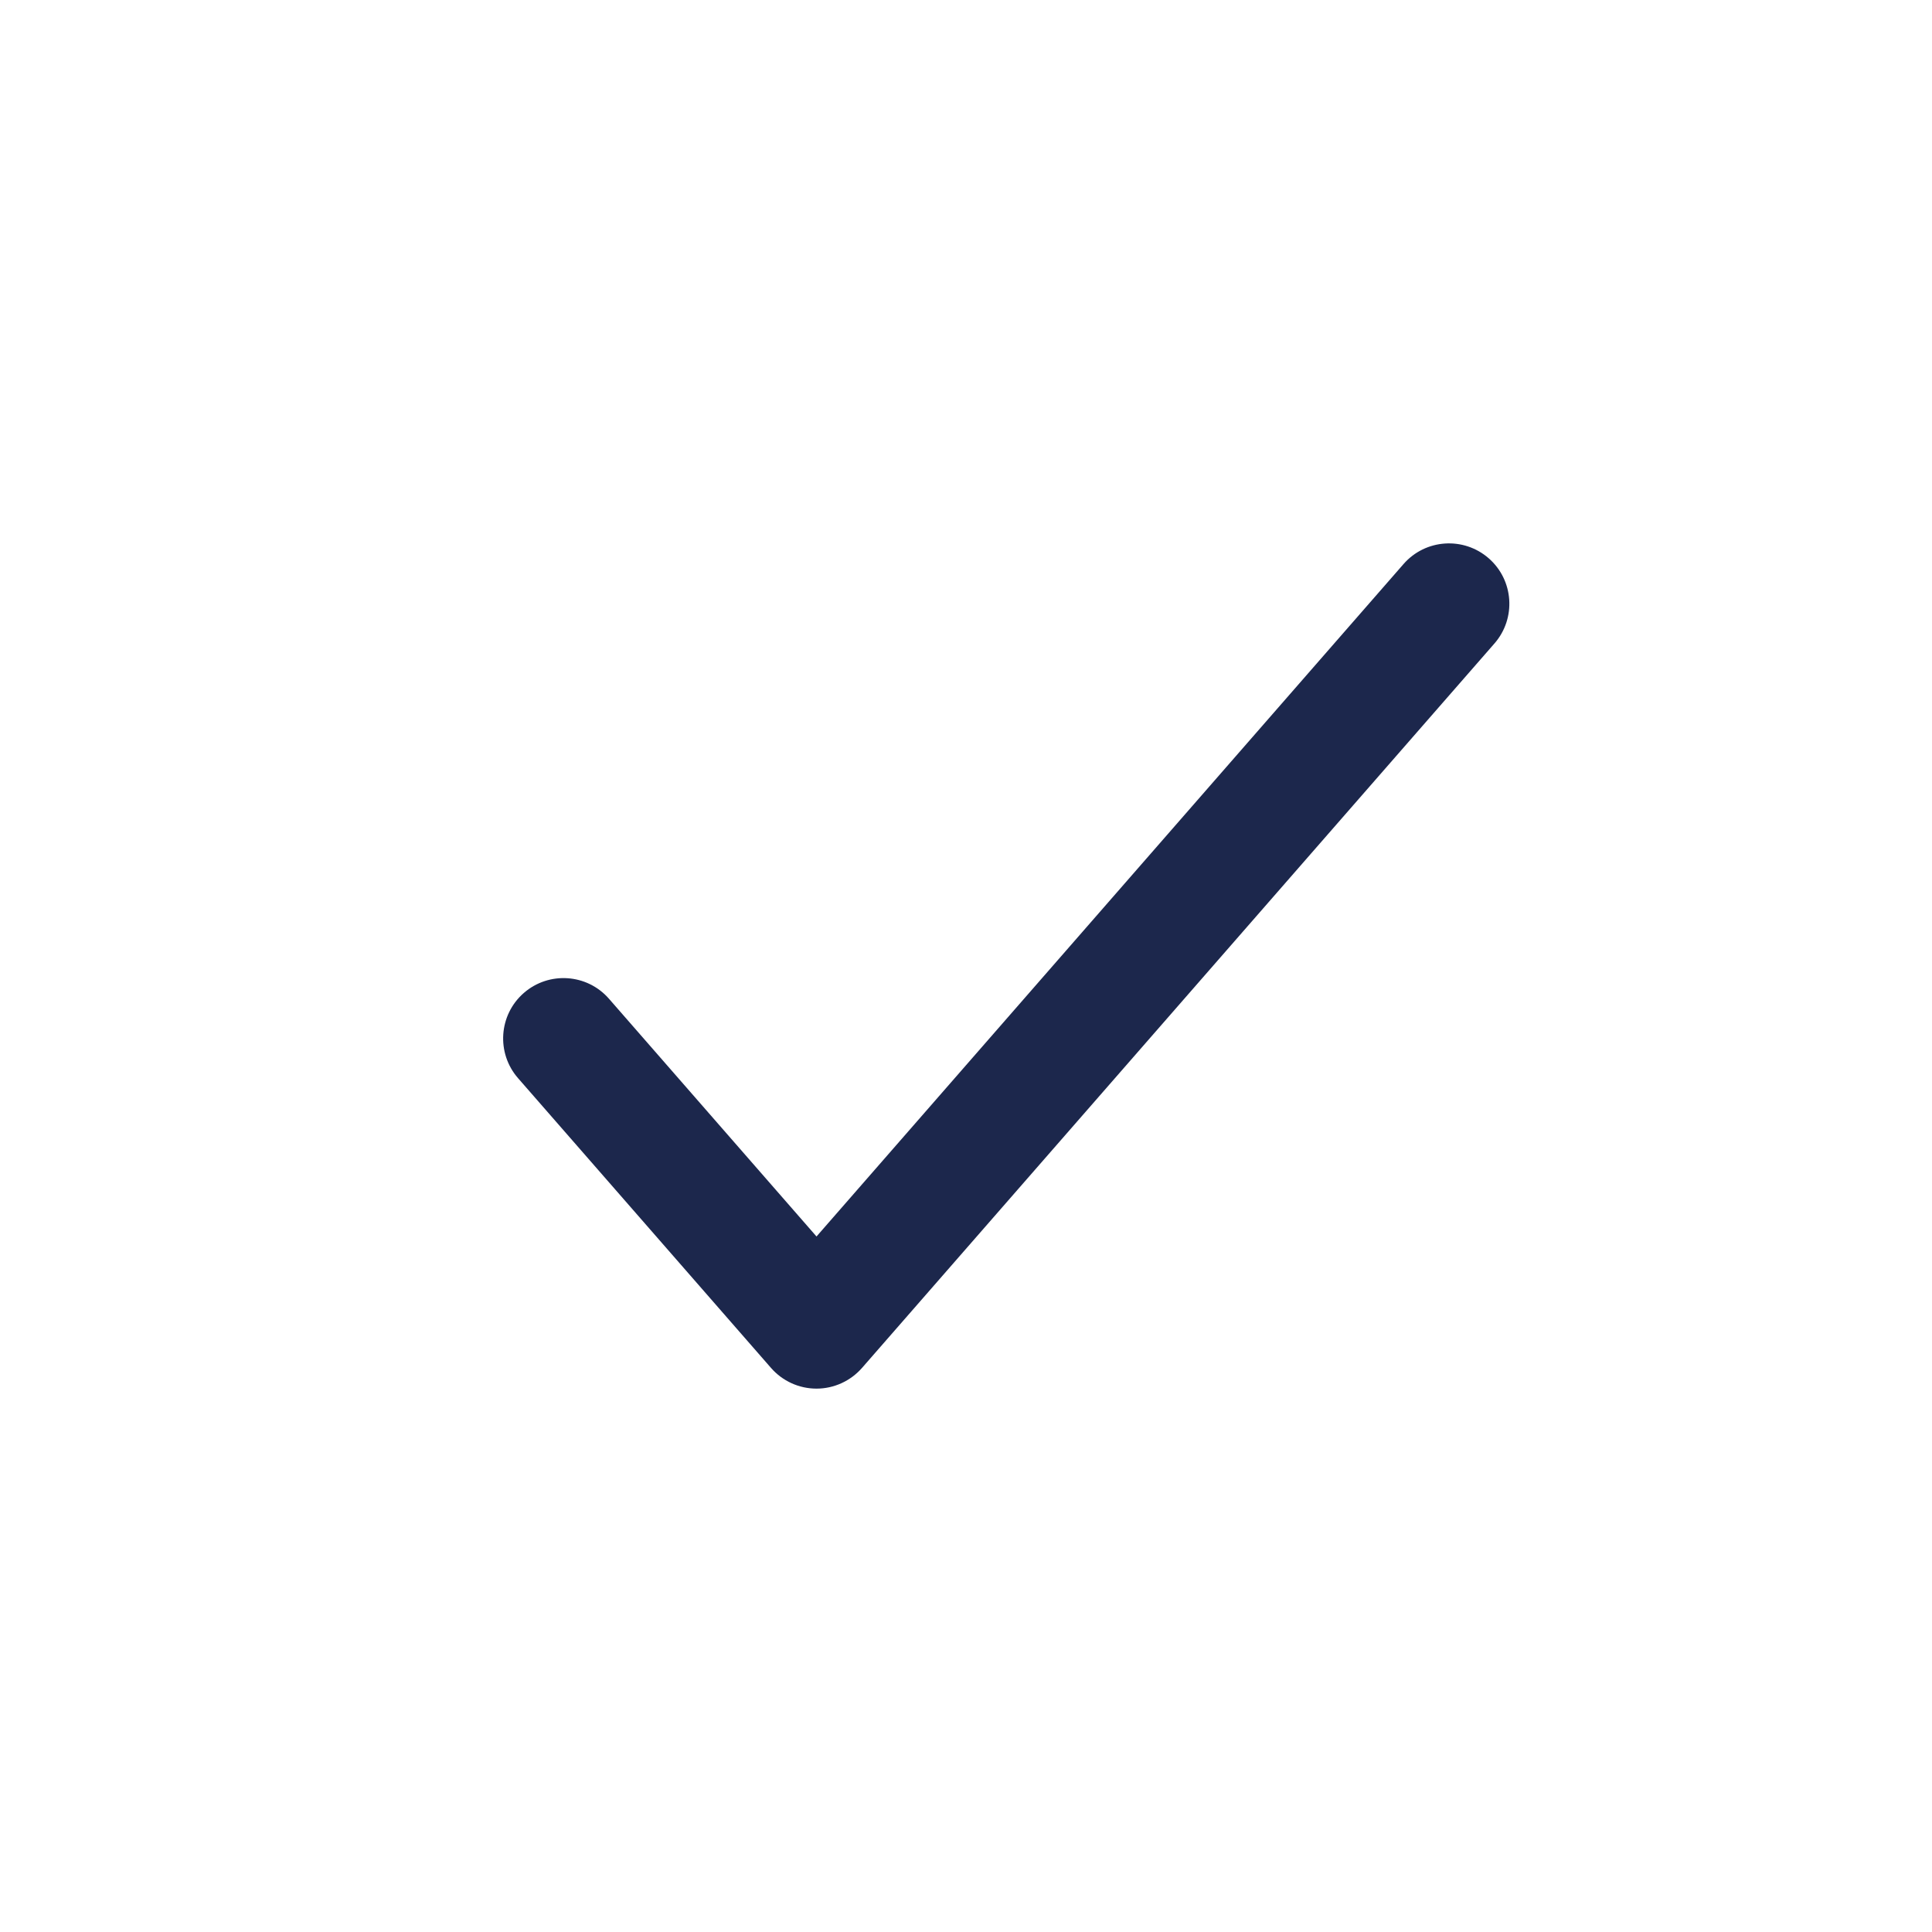
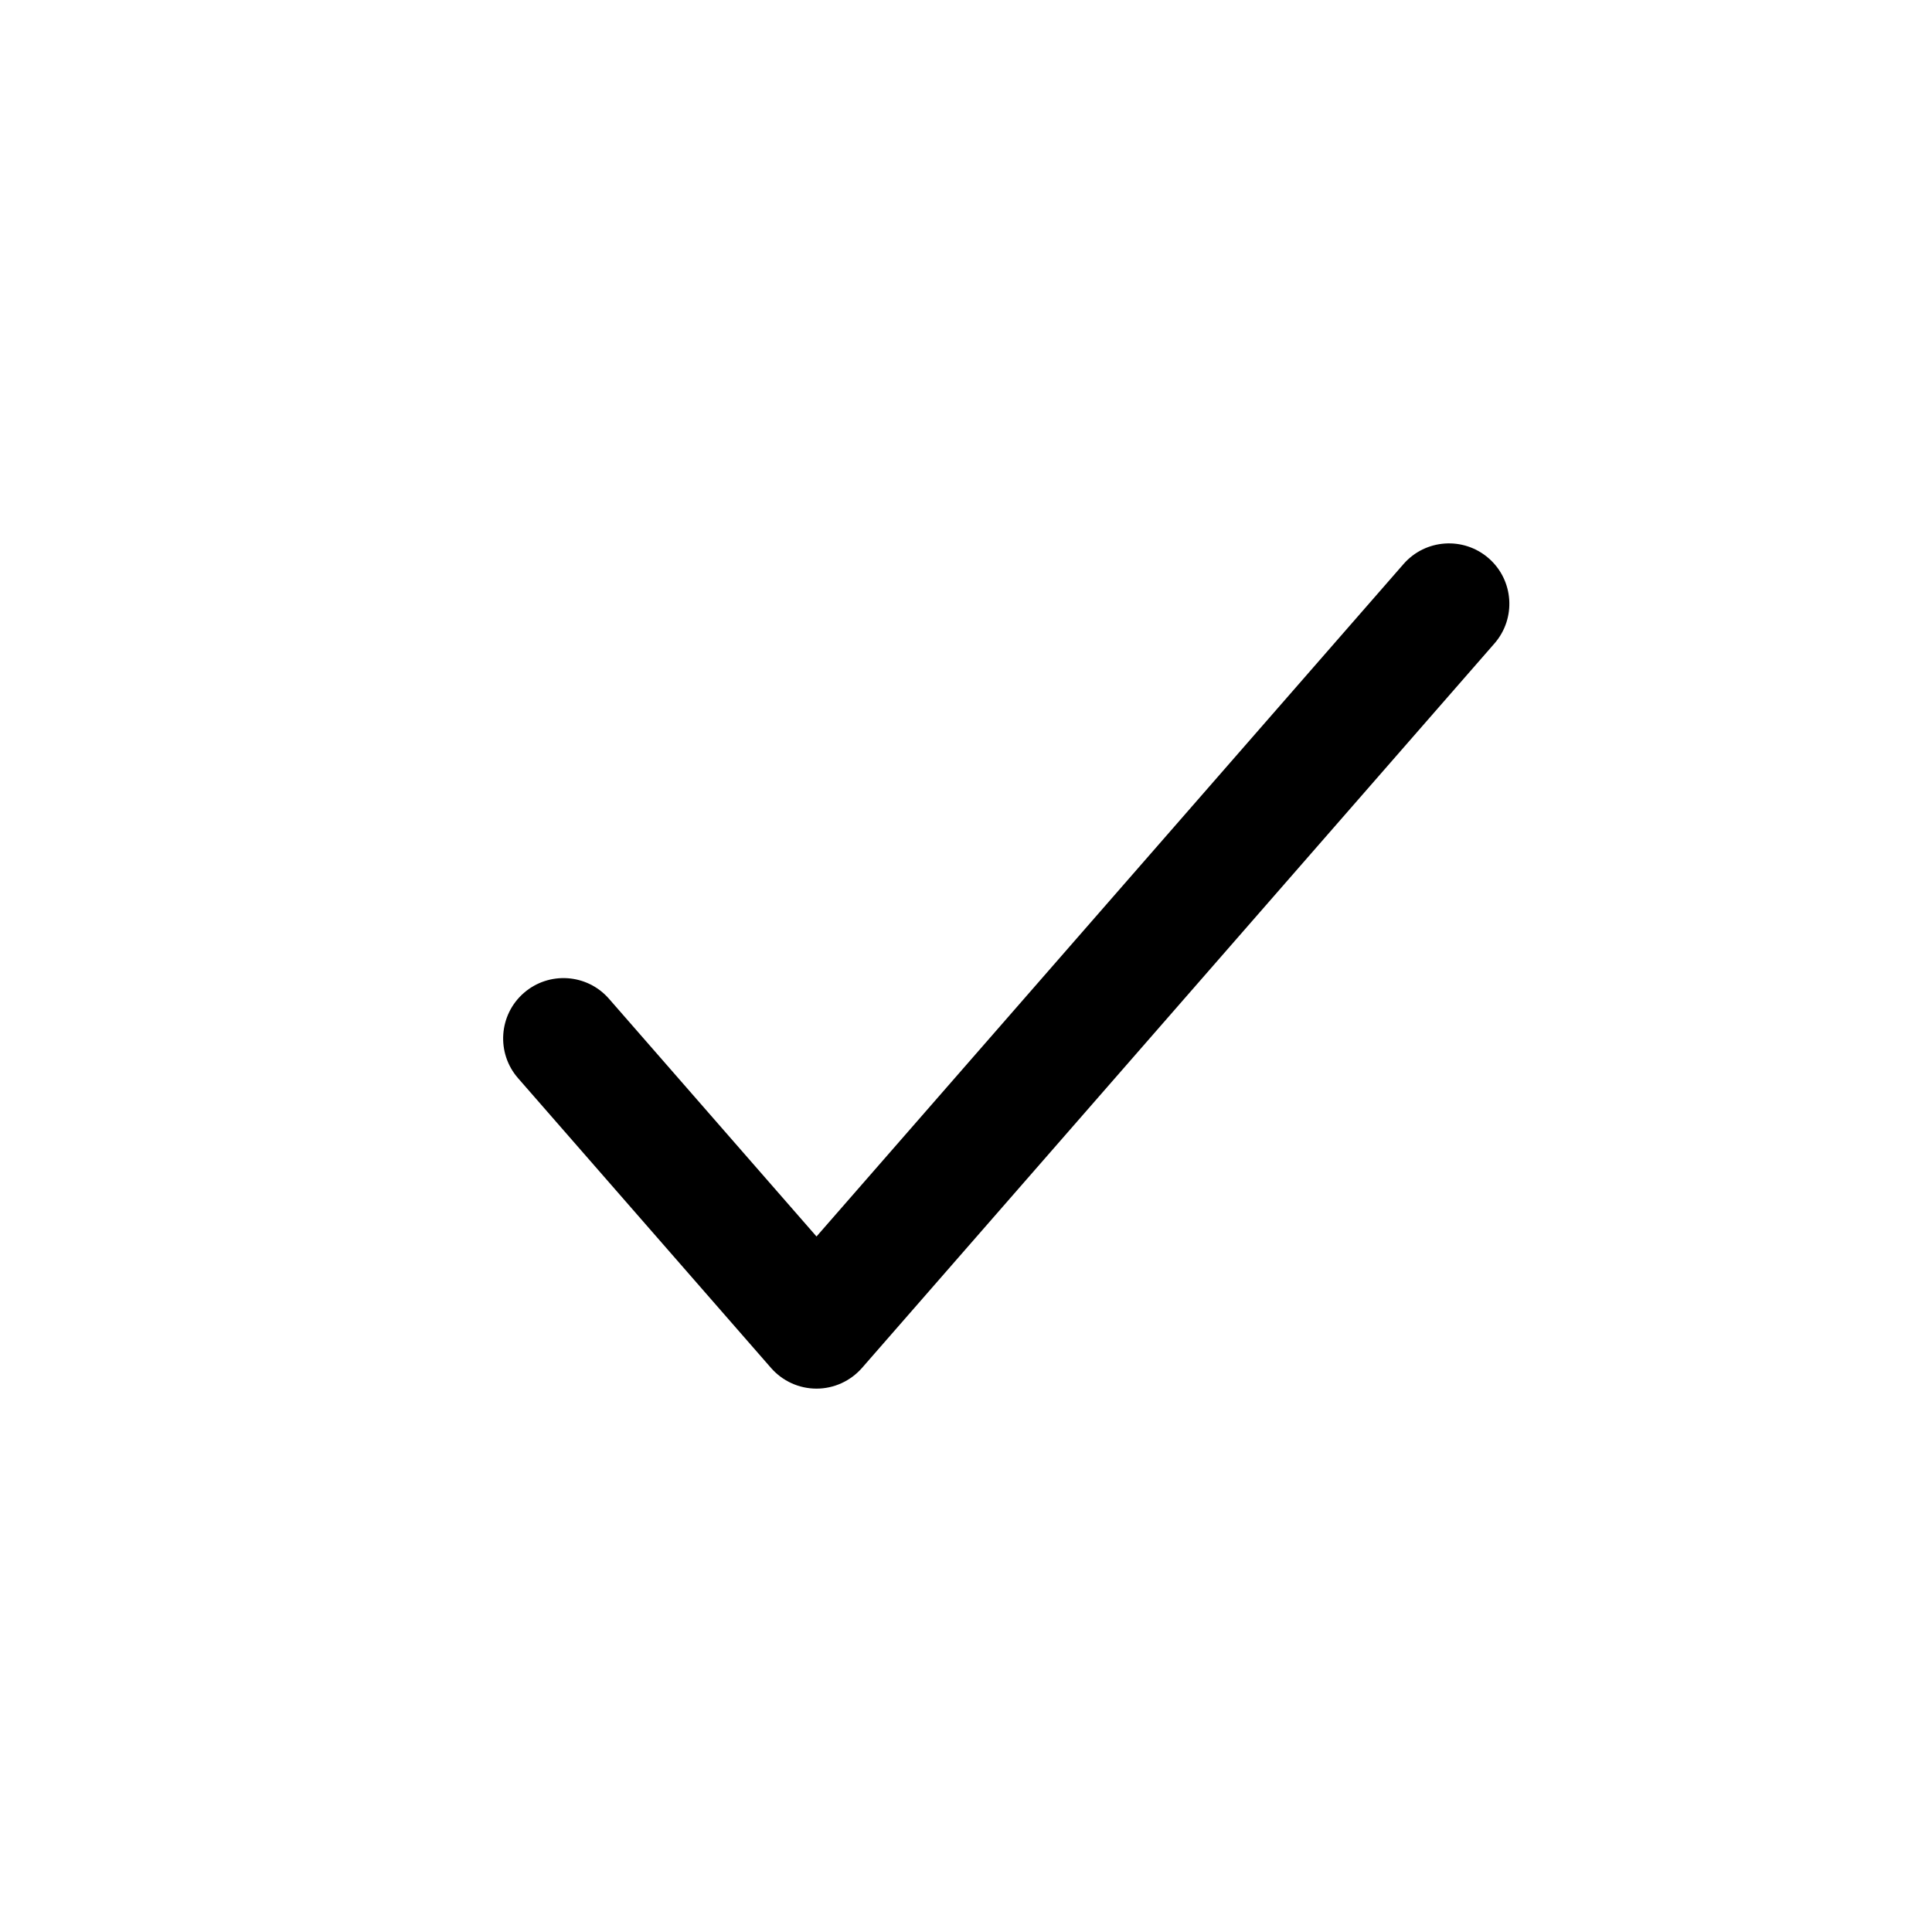
<svg xmlns="http://www.w3.org/2000/svg" width="800px" height="800px" viewBox="0 0 24 24" fill="none">
-   <path fill-rule="evenodd" clip-rule="evenodd" d="M18.493 6.935C18.805 7.207 18.837 7.681 18.565 7.993L10.708 16.993C10.565 17.156 10.359 17.25 10.143 17.25C9.926 17.25 9.72 17.156 9.578 16.993L6.435 13.393C6.163 13.081 6.195 12.607 6.507 12.335C6.819 12.063 7.293 12.095 7.565 12.407L10.143 15.36L17.435 7.007C17.707 6.695 18.181 6.663 18.493 6.935Z" fill="#1C274C" />
+   <path fill-rule="evenodd" clip-rule="evenodd" d="M18.493 6.935C18.805 7.207 18.837 7.681 18.565 7.993L10.708 16.993C10.565 17.156 10.359 17.25 10.143 17.25C9.926 17.25 9.72 17.156 9.578 16.993L6.435 13.393C6.163 13.081 6.195 12.607 6.507 12.335C6.819 12.063 7.293 12.095 7.565 12.407L10.143 15.36L17.435 7.007C17.707 6.695 18.181 6.663 18.493 6.935Z" fill="#000000" />
</svg>
